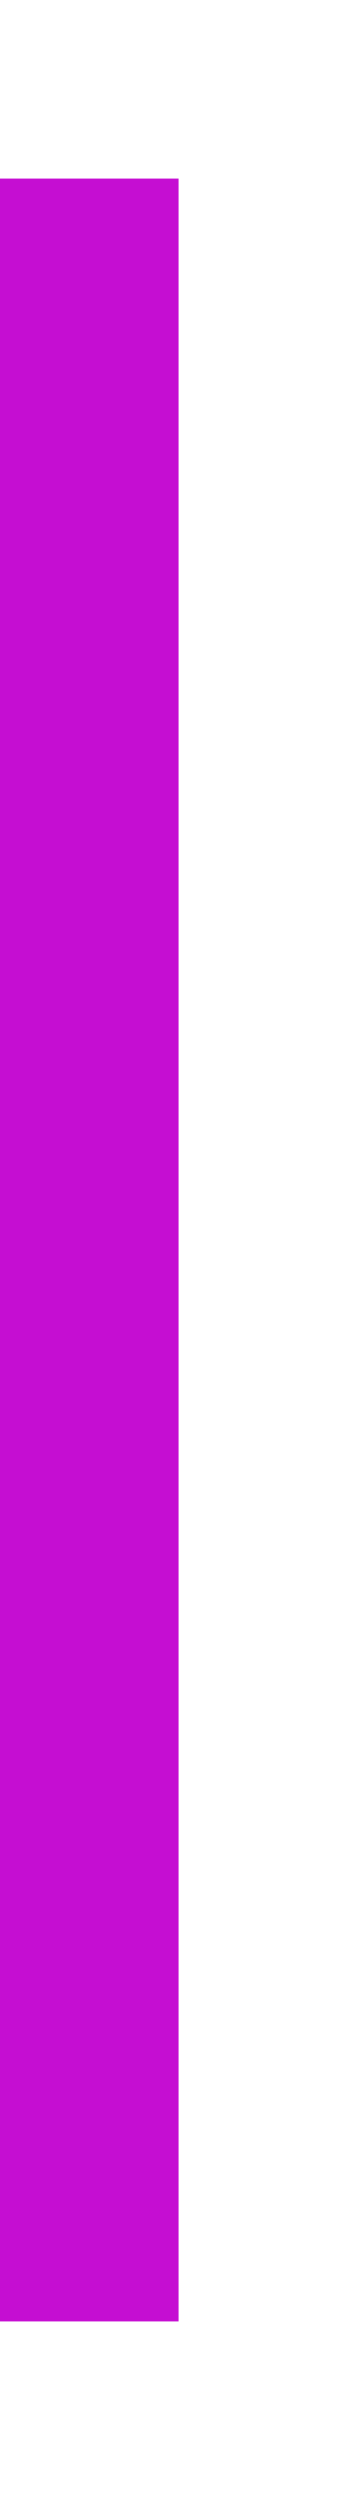
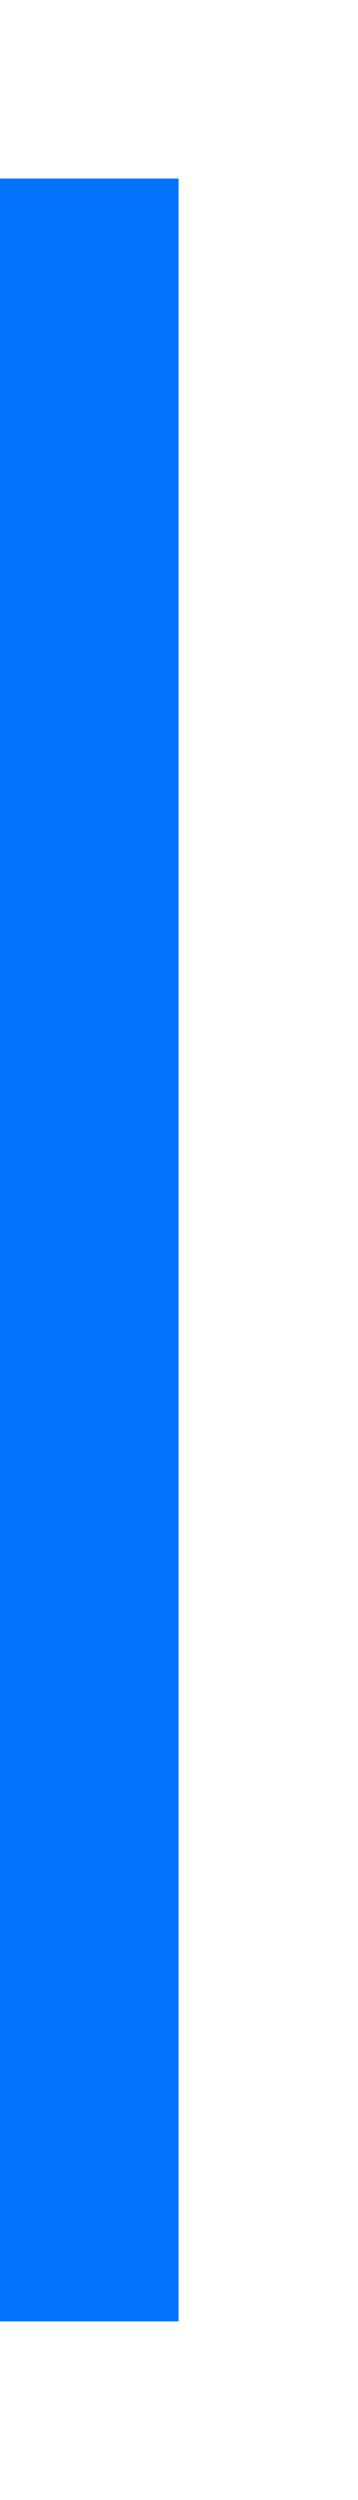
- <svg xmlns="http://www.w3.org/2000/svg" xmlns:ns1="http://www.openswatchbook.org/uri/2009/osb" style="display:inline;enable-background:new" version="1.0" id="svg11300" height="28" width="4">
+ <svg xmlns="http://www.w3.org/2000/svg" style="display:inline;enable-background:new" version="1.0" id="svg11300" height="28" width="4">
  <defs id="defs3">
-     <linearGradient ns1:paint="solid" id="selected_bg_color">
+     <linearGradient id="selected_bg_color">
      <stop id="stop4137" offset="0" style="stop-color:#5294e2;stop-opacity:1;" />
    </linearGradient>
  </defs>
  <g transform="translate(0,-272)" id="layer1" style="display:inline">
-     <rect transform="rotate(90)" y="-2" x="274" height="2" width="24" id="rect4270-9" style="opacity:1;fill:#c50ed2;fill-opacity:1;stroke:none" />
+     <rect transform="rotate(90)" y="-2" x="274" height="2" width="24" id="rect4270-9" style="opacity:1;fill:#0072ff;fill-opacity:1;stroke:none" />
  </g>
</svg>
